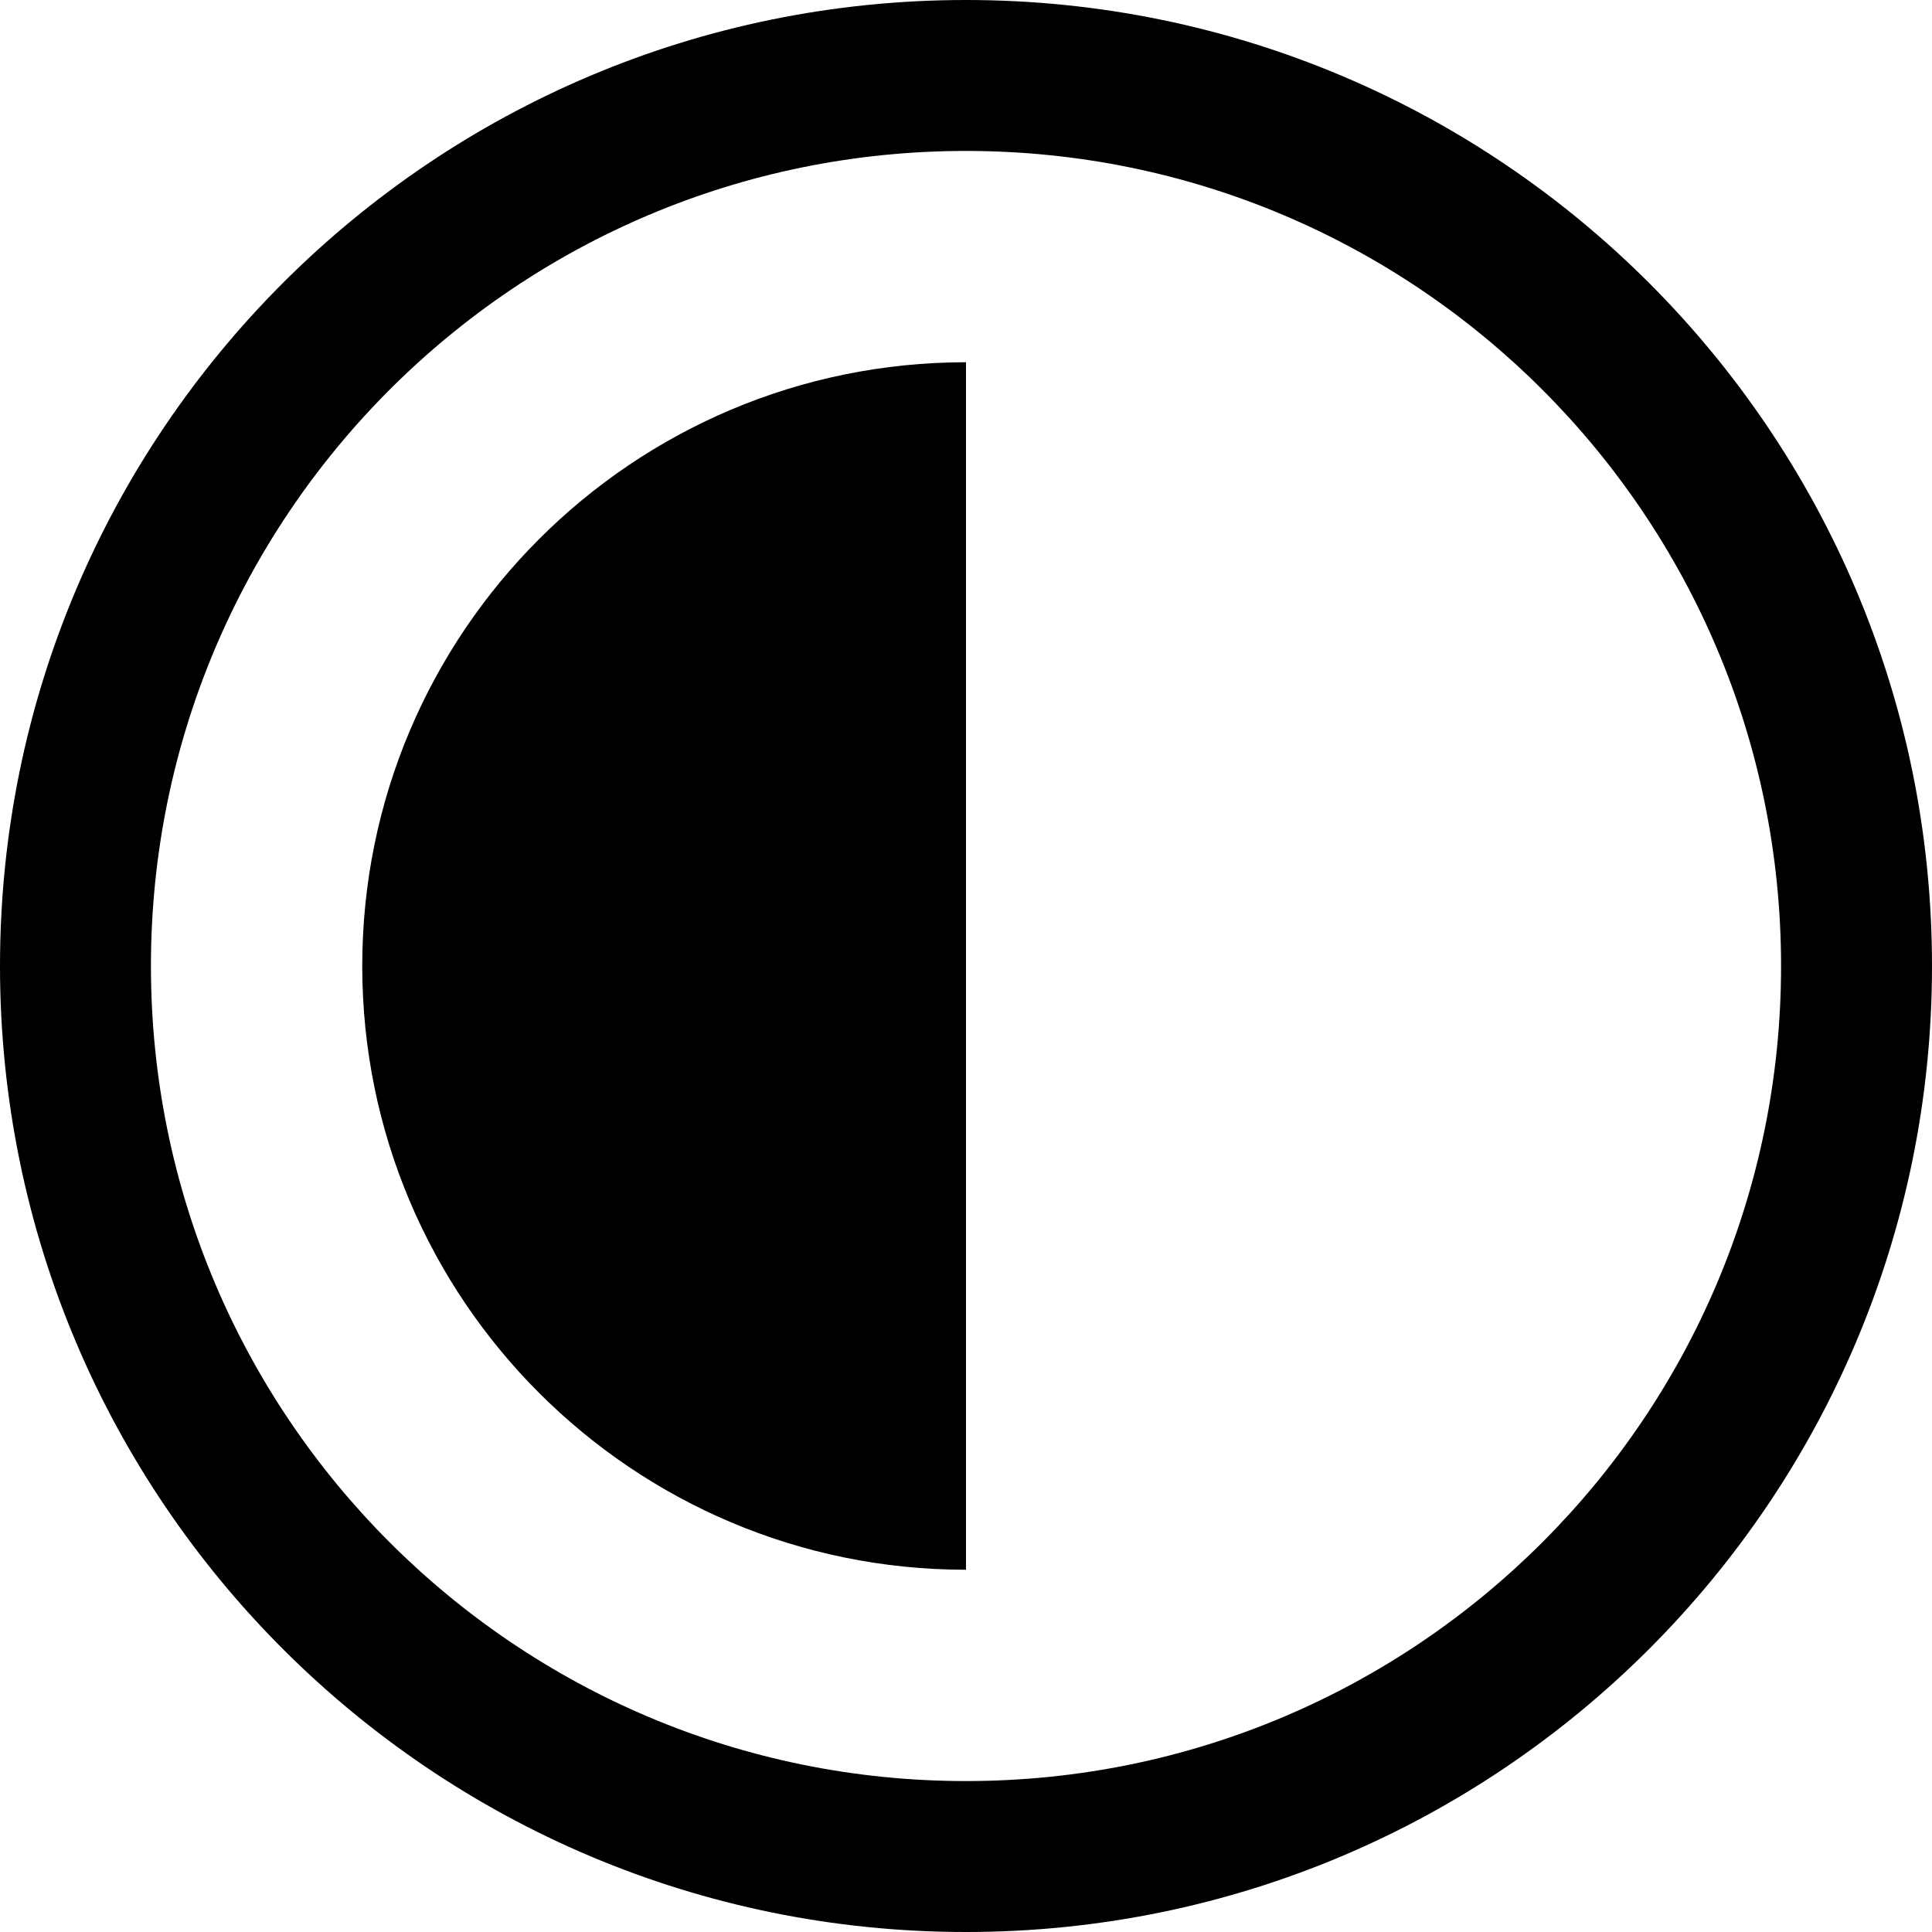
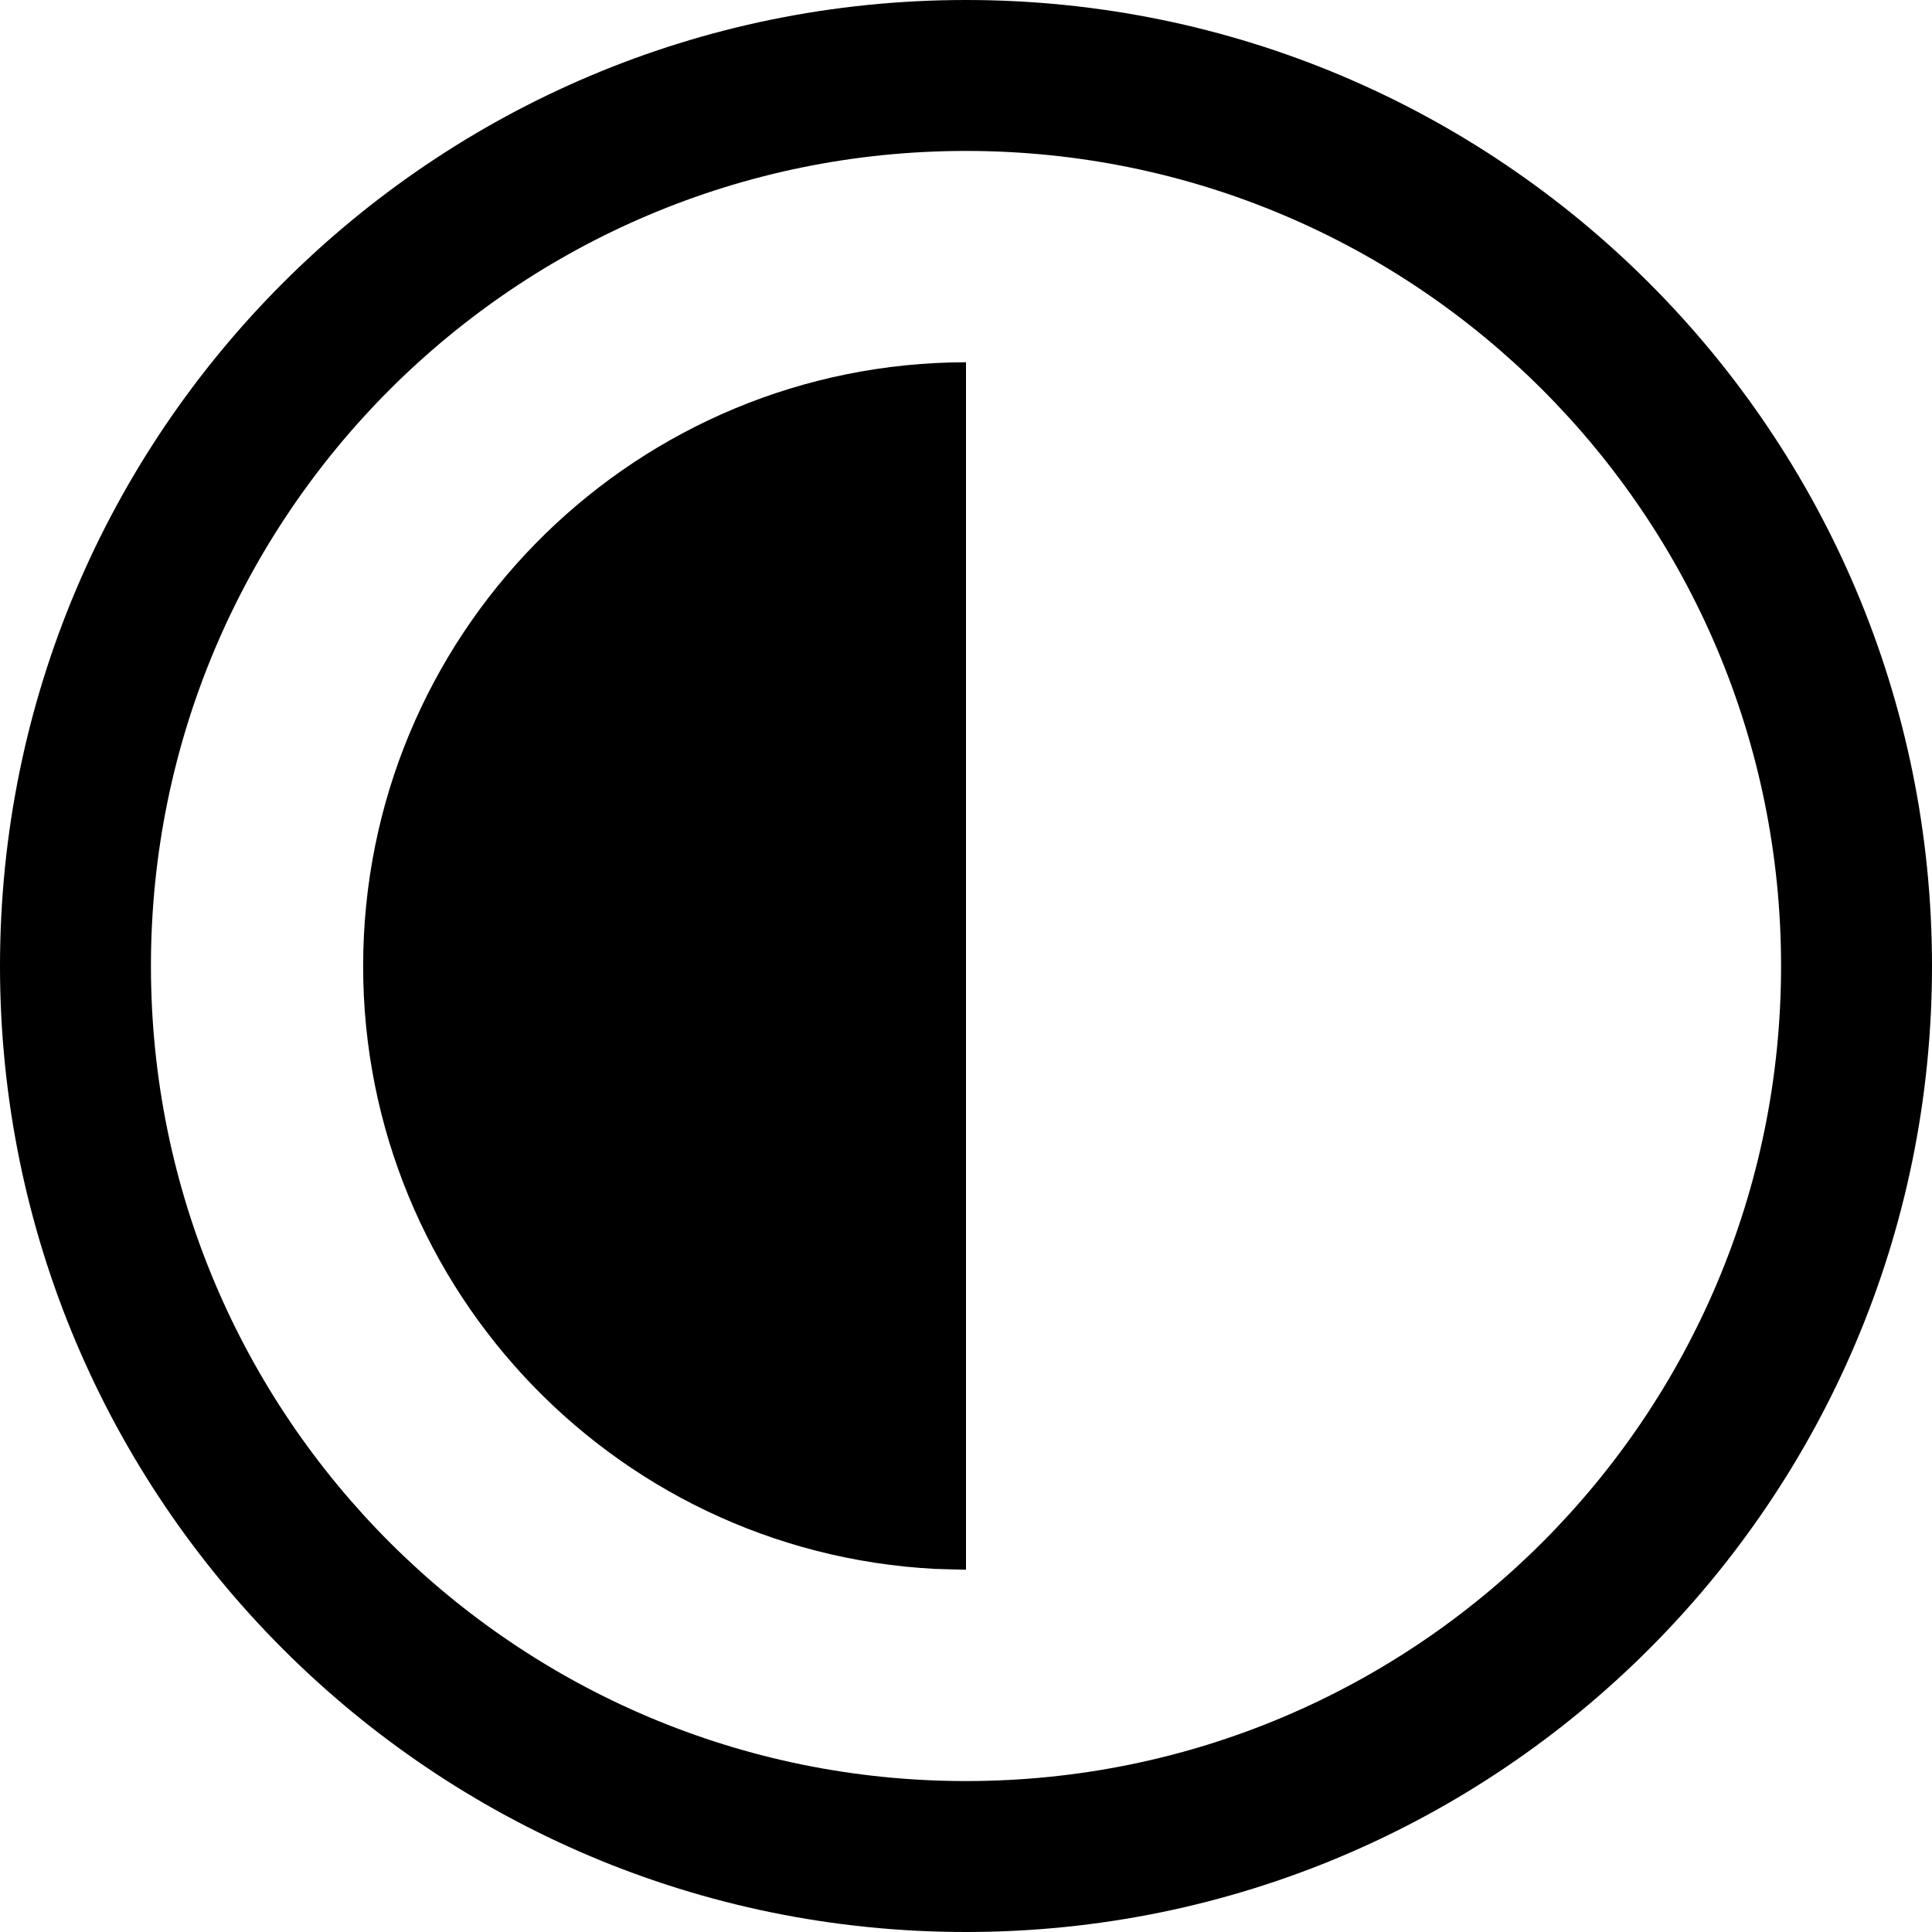
<svg xmlns="http://www.w3.org/2000/svg" fill="none" viewBox="0 0 16 16">
-   <path fill="#000" d="M3 8a5 5 0 0 1 5-5v10a5 5 0 0 1-5-5Z" />
-   <path fill="#000" fill-rule="evenodd" d="M8 0a8 8 0 1 0 0 16A8 8 0 0 0 8 0ZM1.25 8a6.75 6.75 0 1 1 13.5 0 6.75 6.75 0 0 1-13.5 0Z" clip-rule="evenodd" />
+   <path fill="#000" d="m8 13-.257-.007A5 5 0 0 1 8 3v10Z" />
+   <path fill="#000" fill-rule="evenodd" d="M8 0a8 8 0 1 1 0 16A8 8 0 0 1 8 0Zm0 1.25a6.75 6.75 0 1 0 0 13.5 6.75 6.75 0 0 0 0-13.5Z" clip-rule="evenodd" />
</svg>
